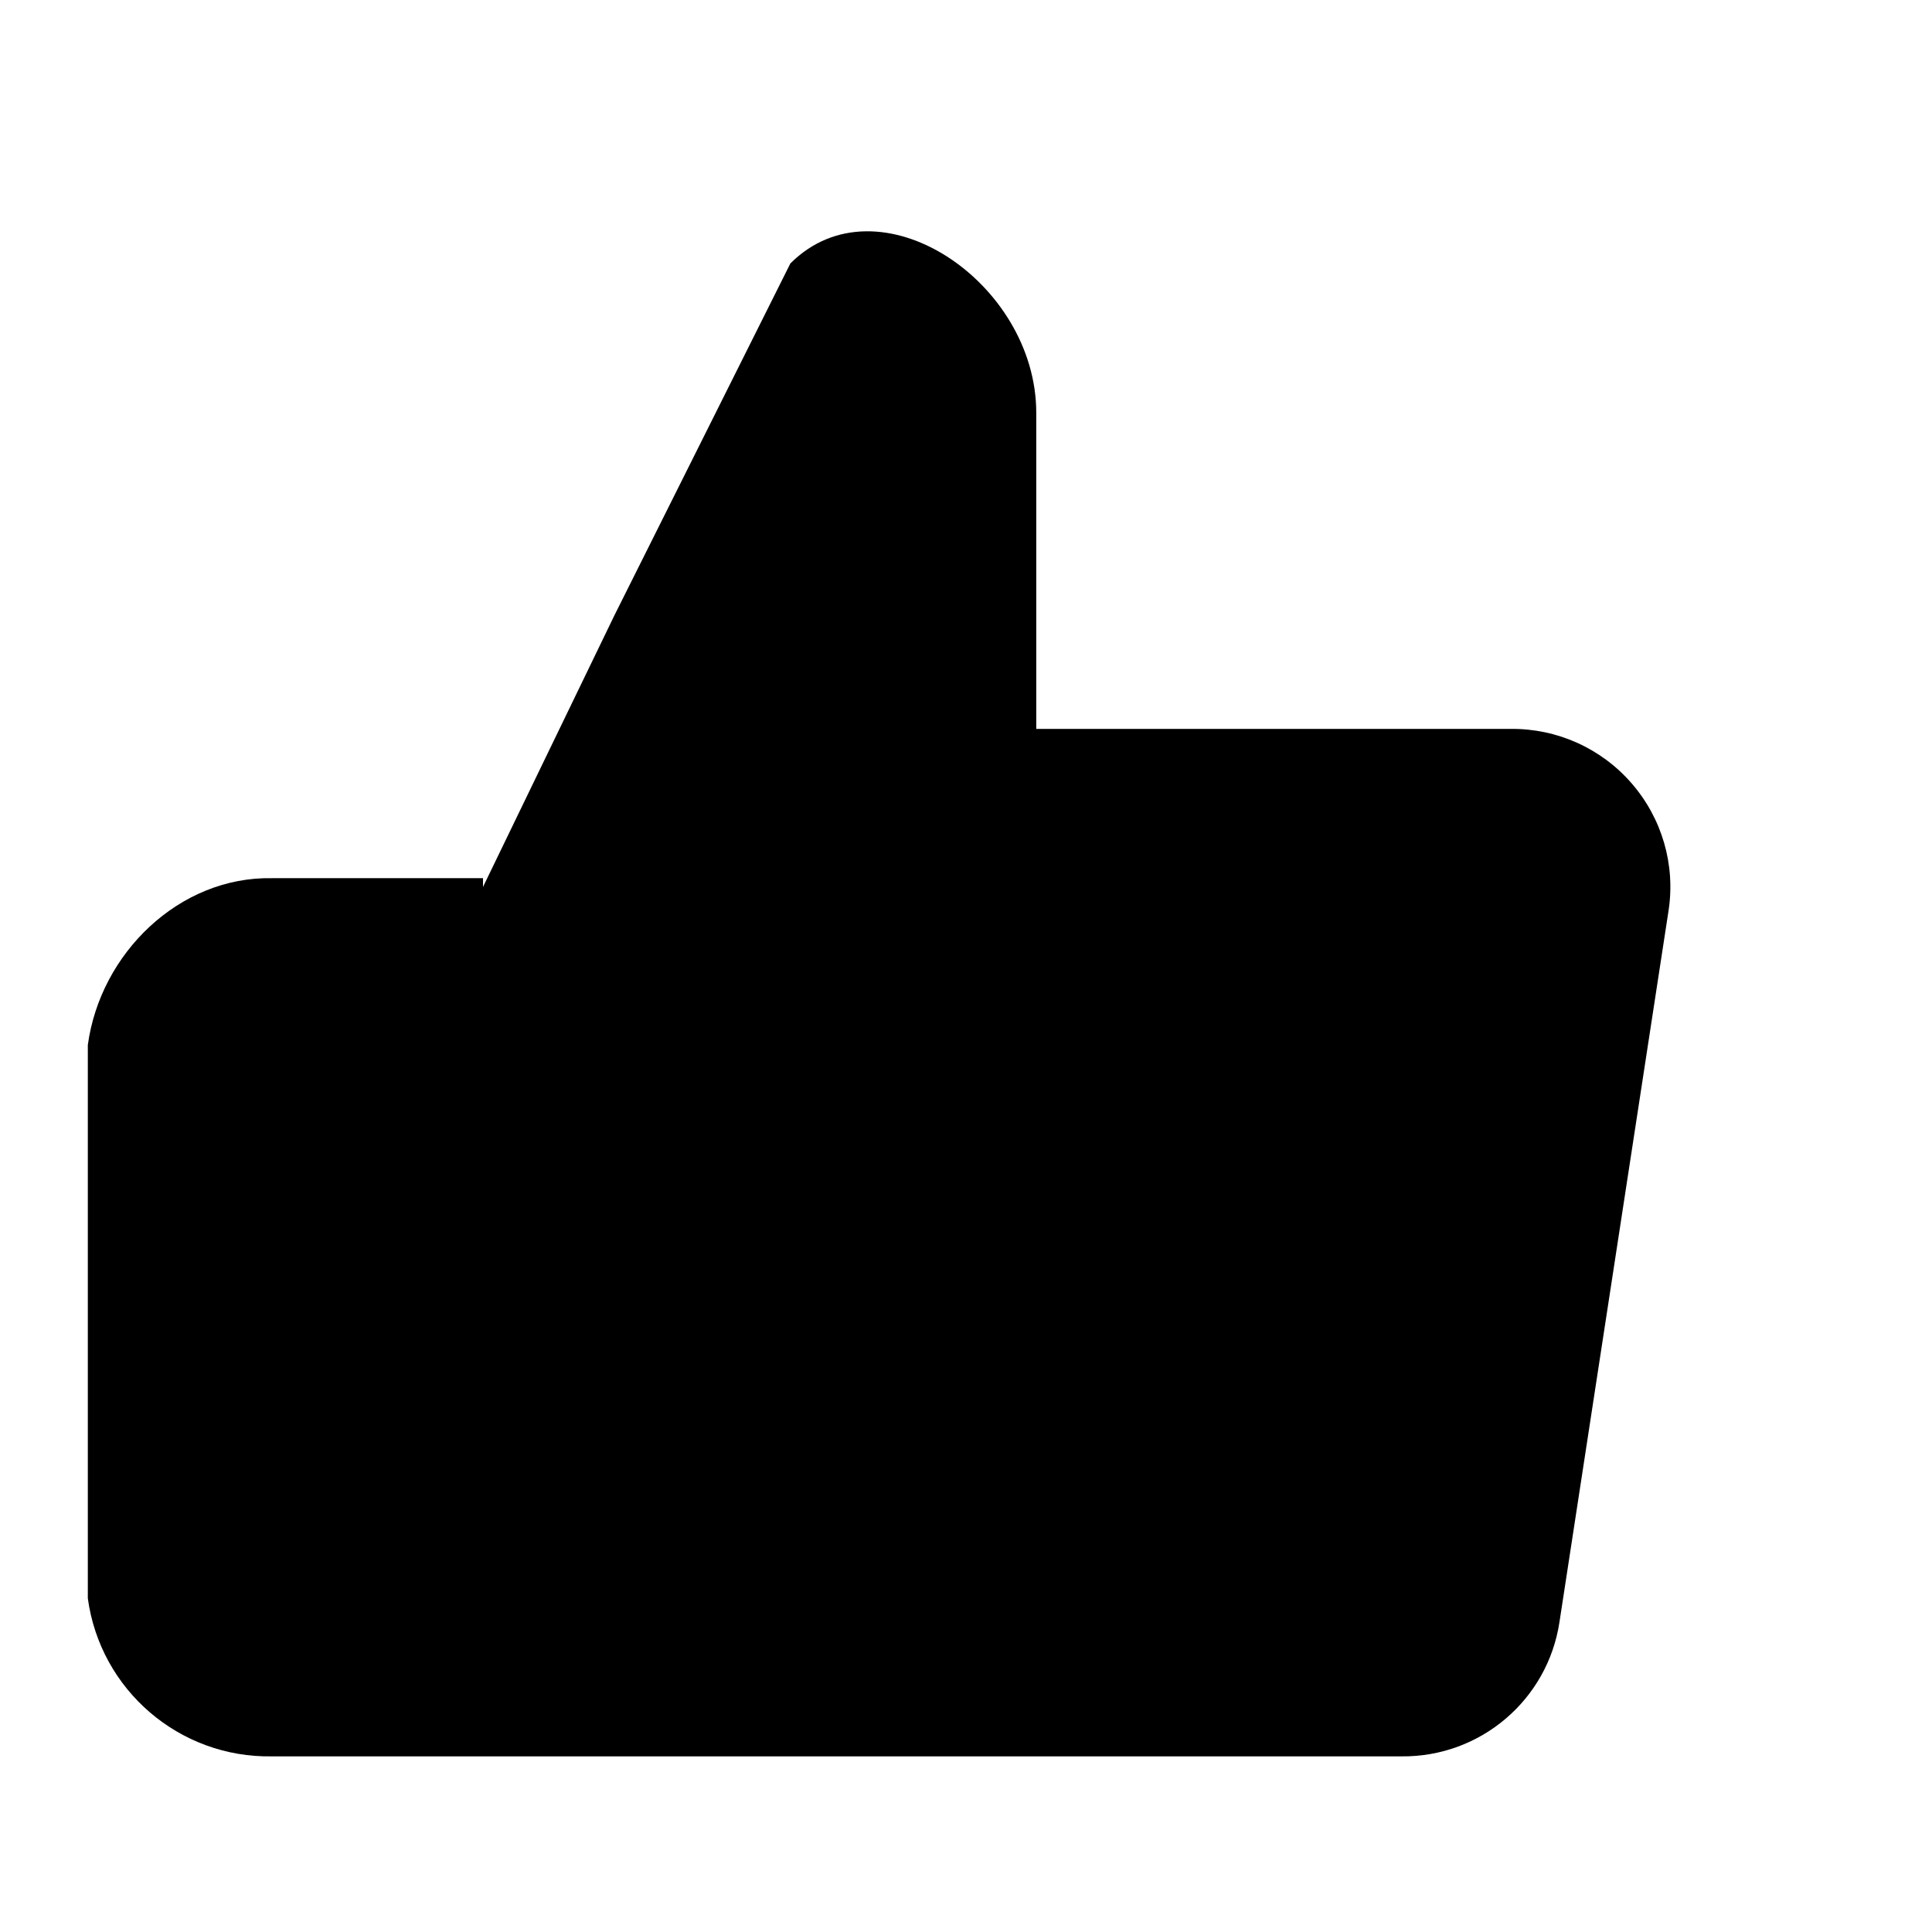
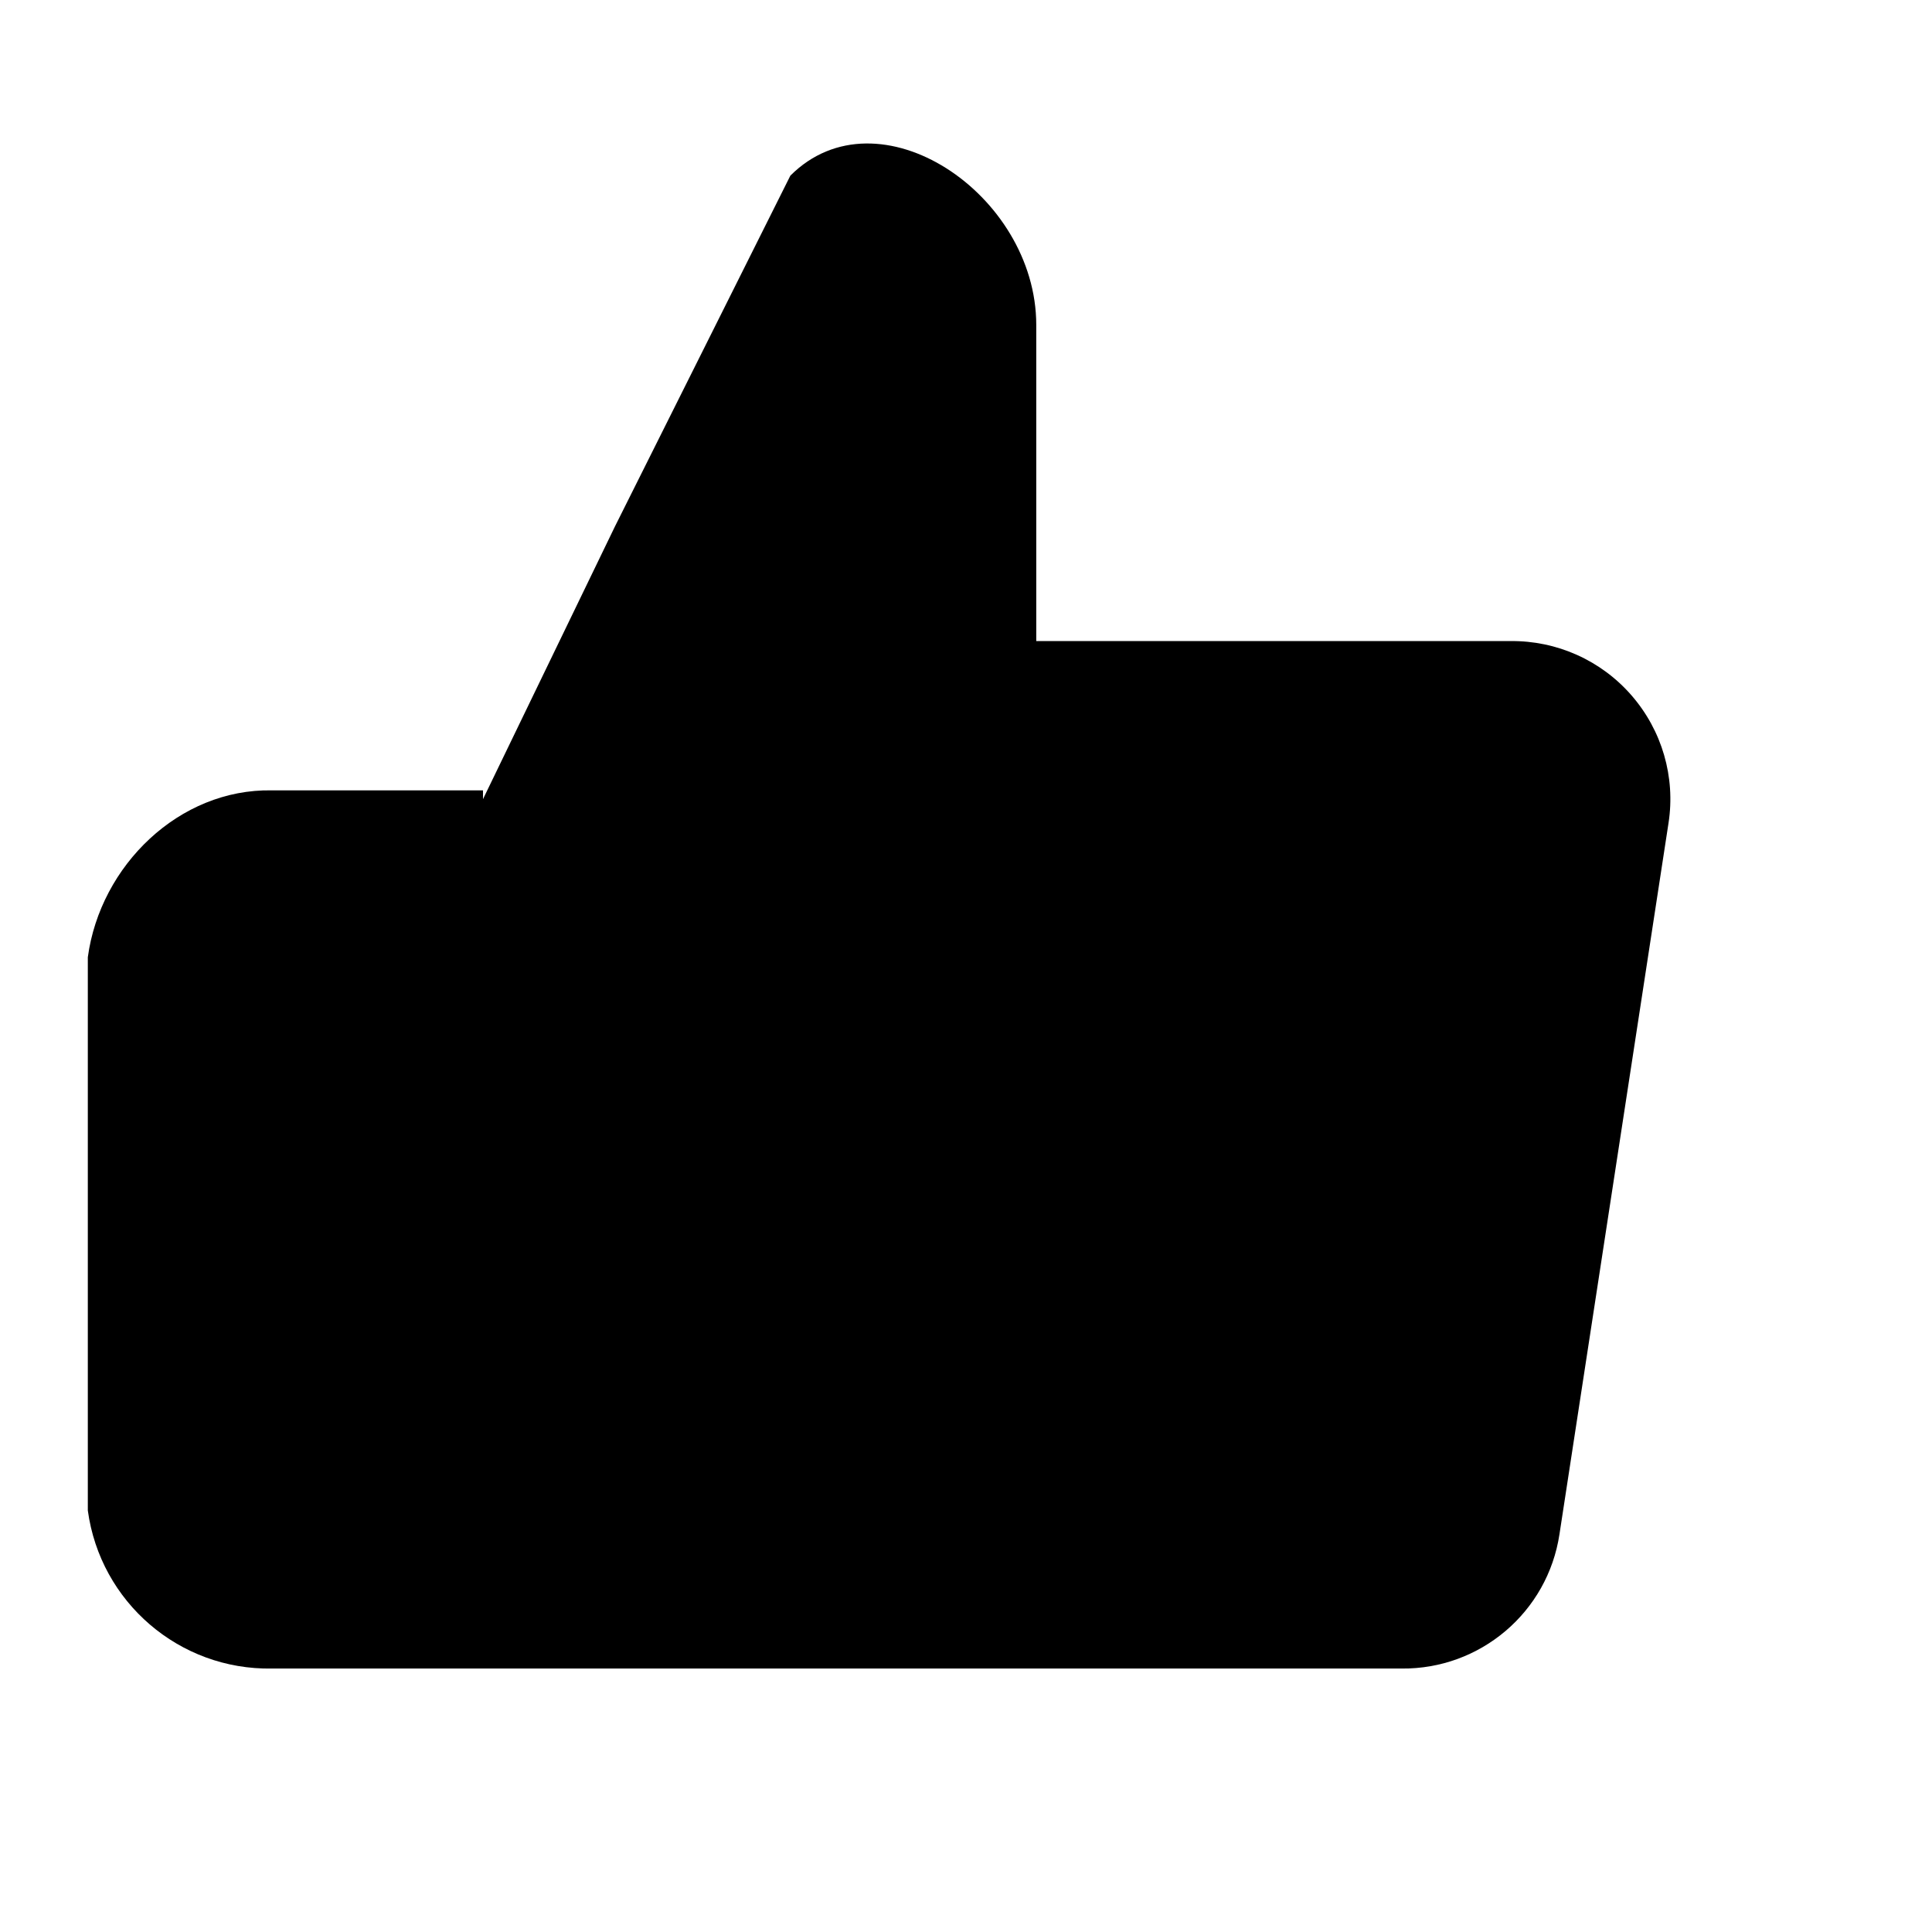
- <svg xmlns="http://www.w3.org/2000/svg" width="14" height="14" viewBox="0 0 11 10" fill="current">
+ <svg xmlns="http://www.w3.org/2000/svg" width="14" height="14" viewBox="0 0 11 11" fill="current">
  <path d="M5.9 3.65V1.85C5.9 1.104 5 0.5 4.5 1L3.5 3L2.75 4.55V9.5H7.979C8.428 9.505 8.812 9.179 8.879 8.735L9.5 4.685C9.54 4.424 9.463 4.159 9.289 3.959C9.116 3.76 8.864 3.647 8.6 3.65H5.9Z" stroke="current" stroke-linejoin="round" />
  <path d="M2.75 4.5H1.548C1.021 4.49 0.571 4.927 0.5 5.45V8.6C0.571 9.122 1.021 9.509 1.548 9.5H2.75V4.5Z" stroke="current" stroke-linejoin="round" />
</svg>
